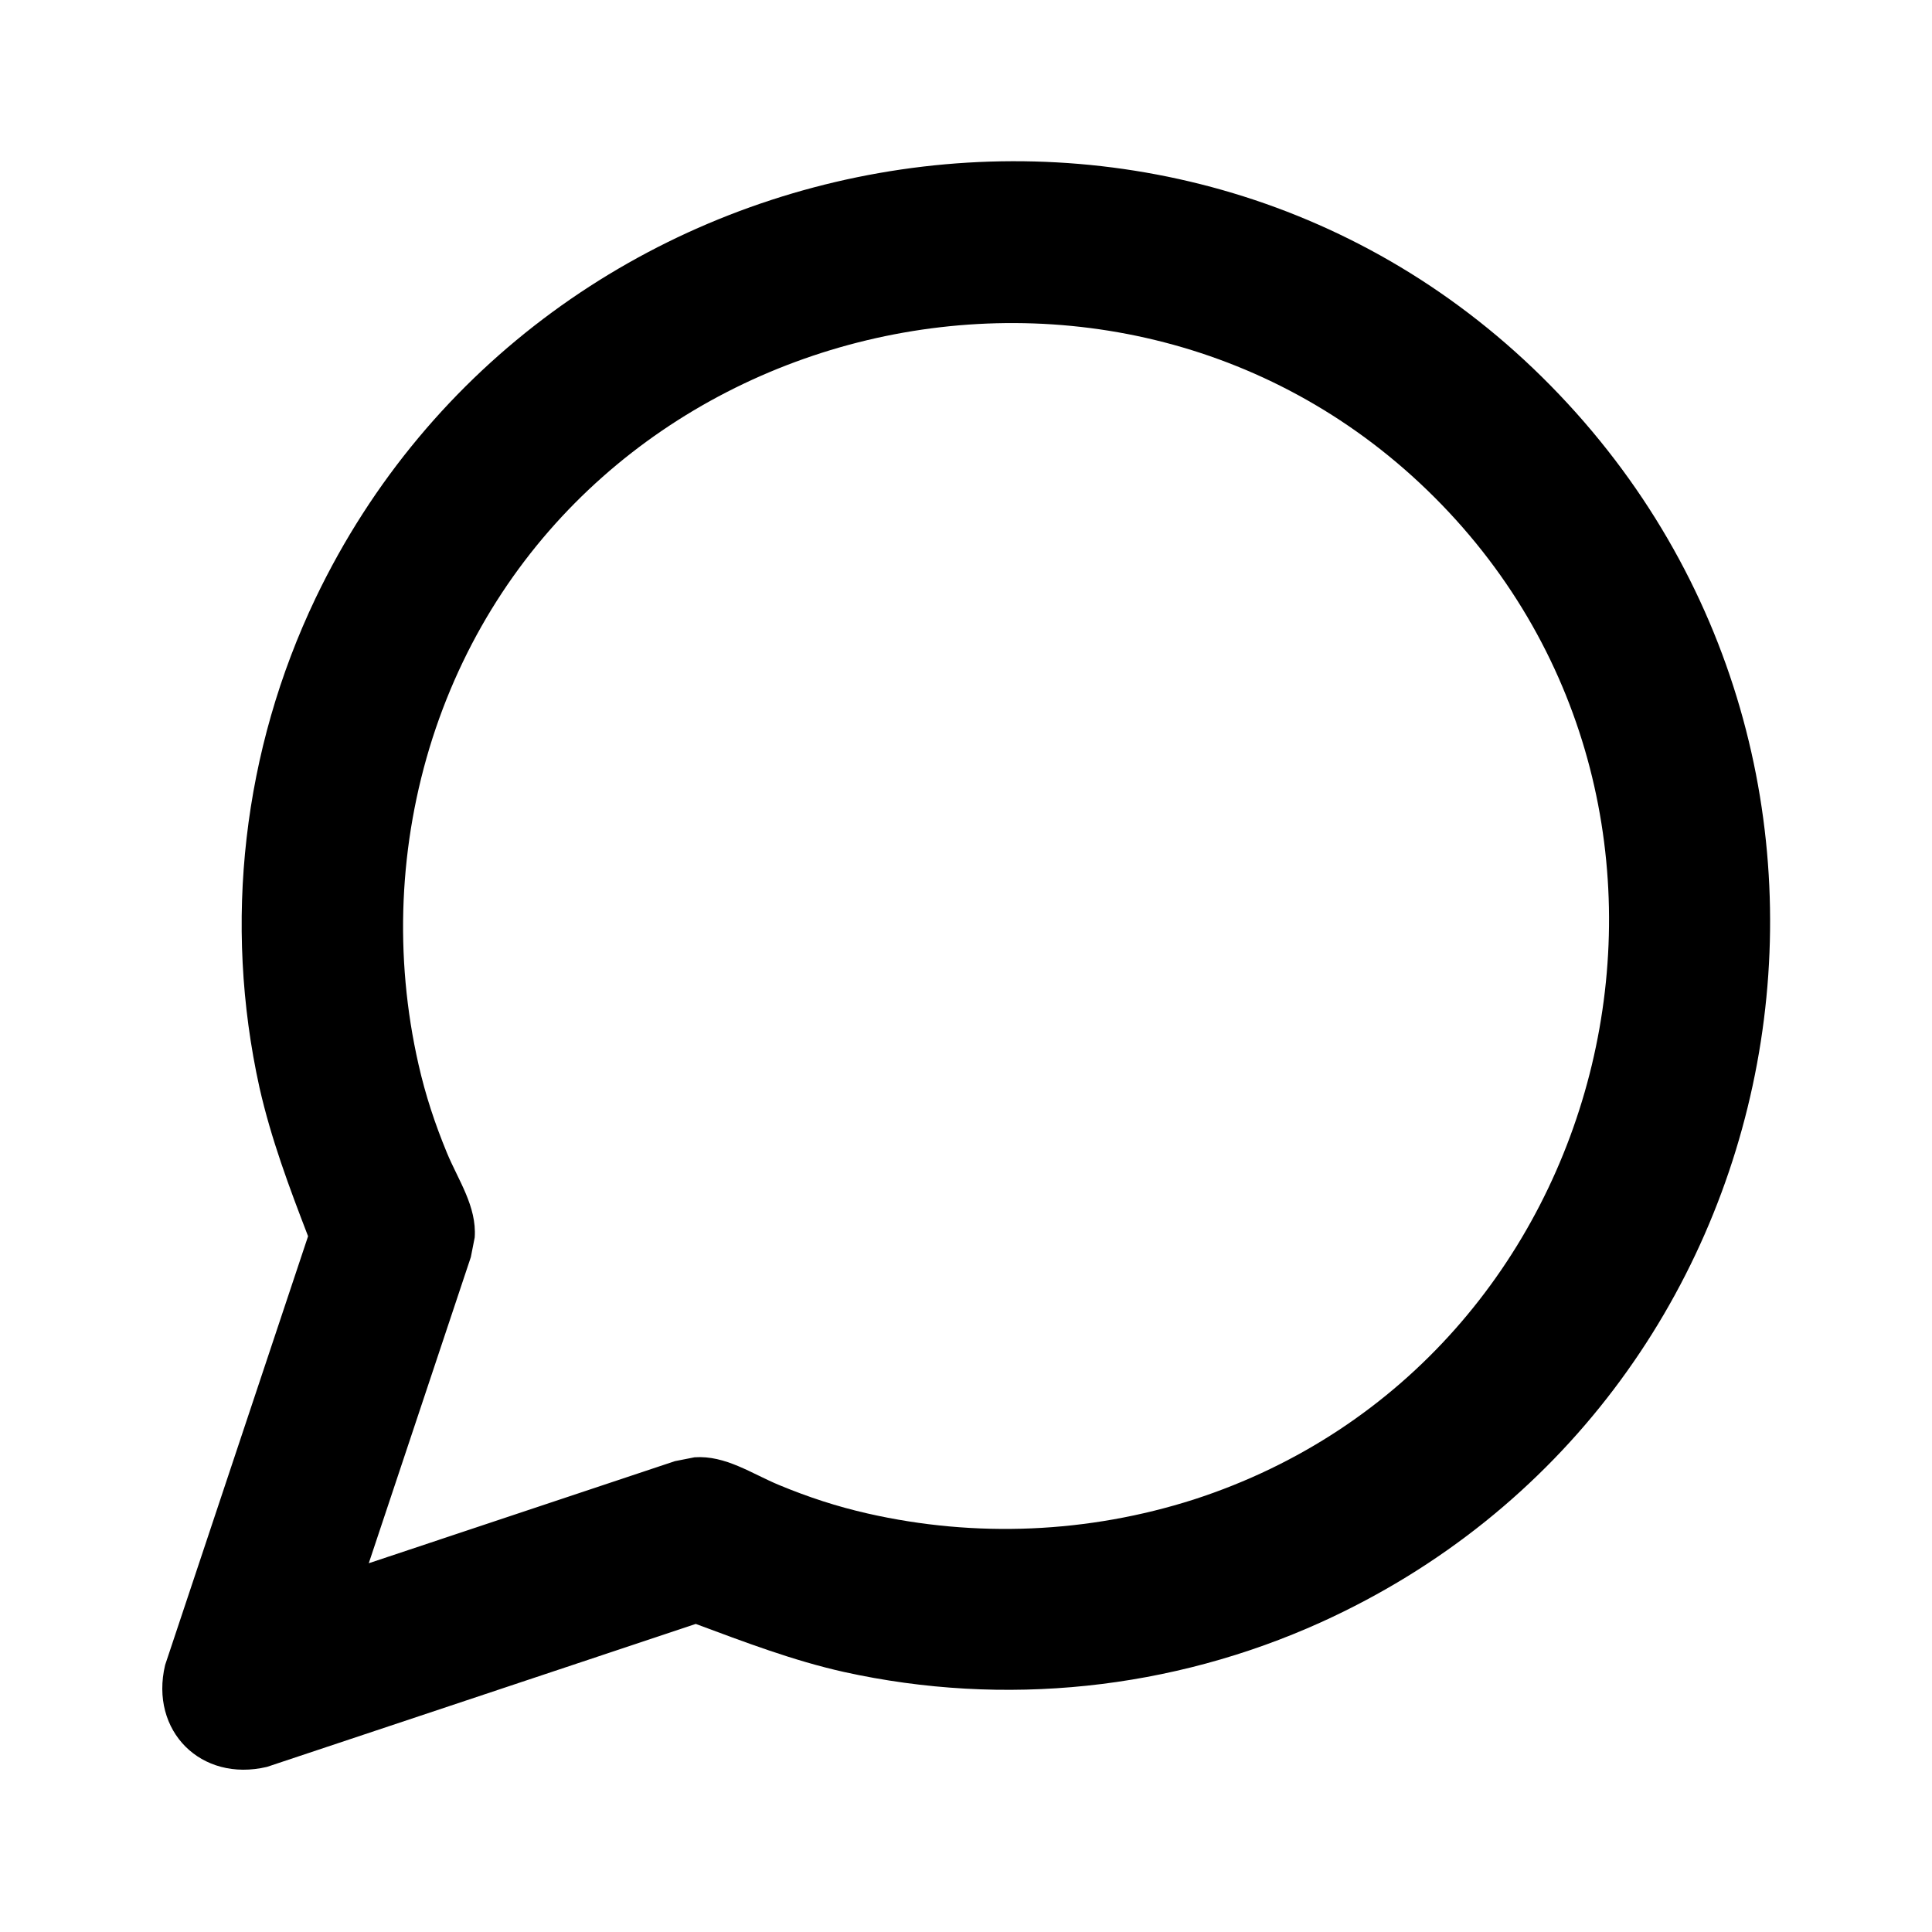
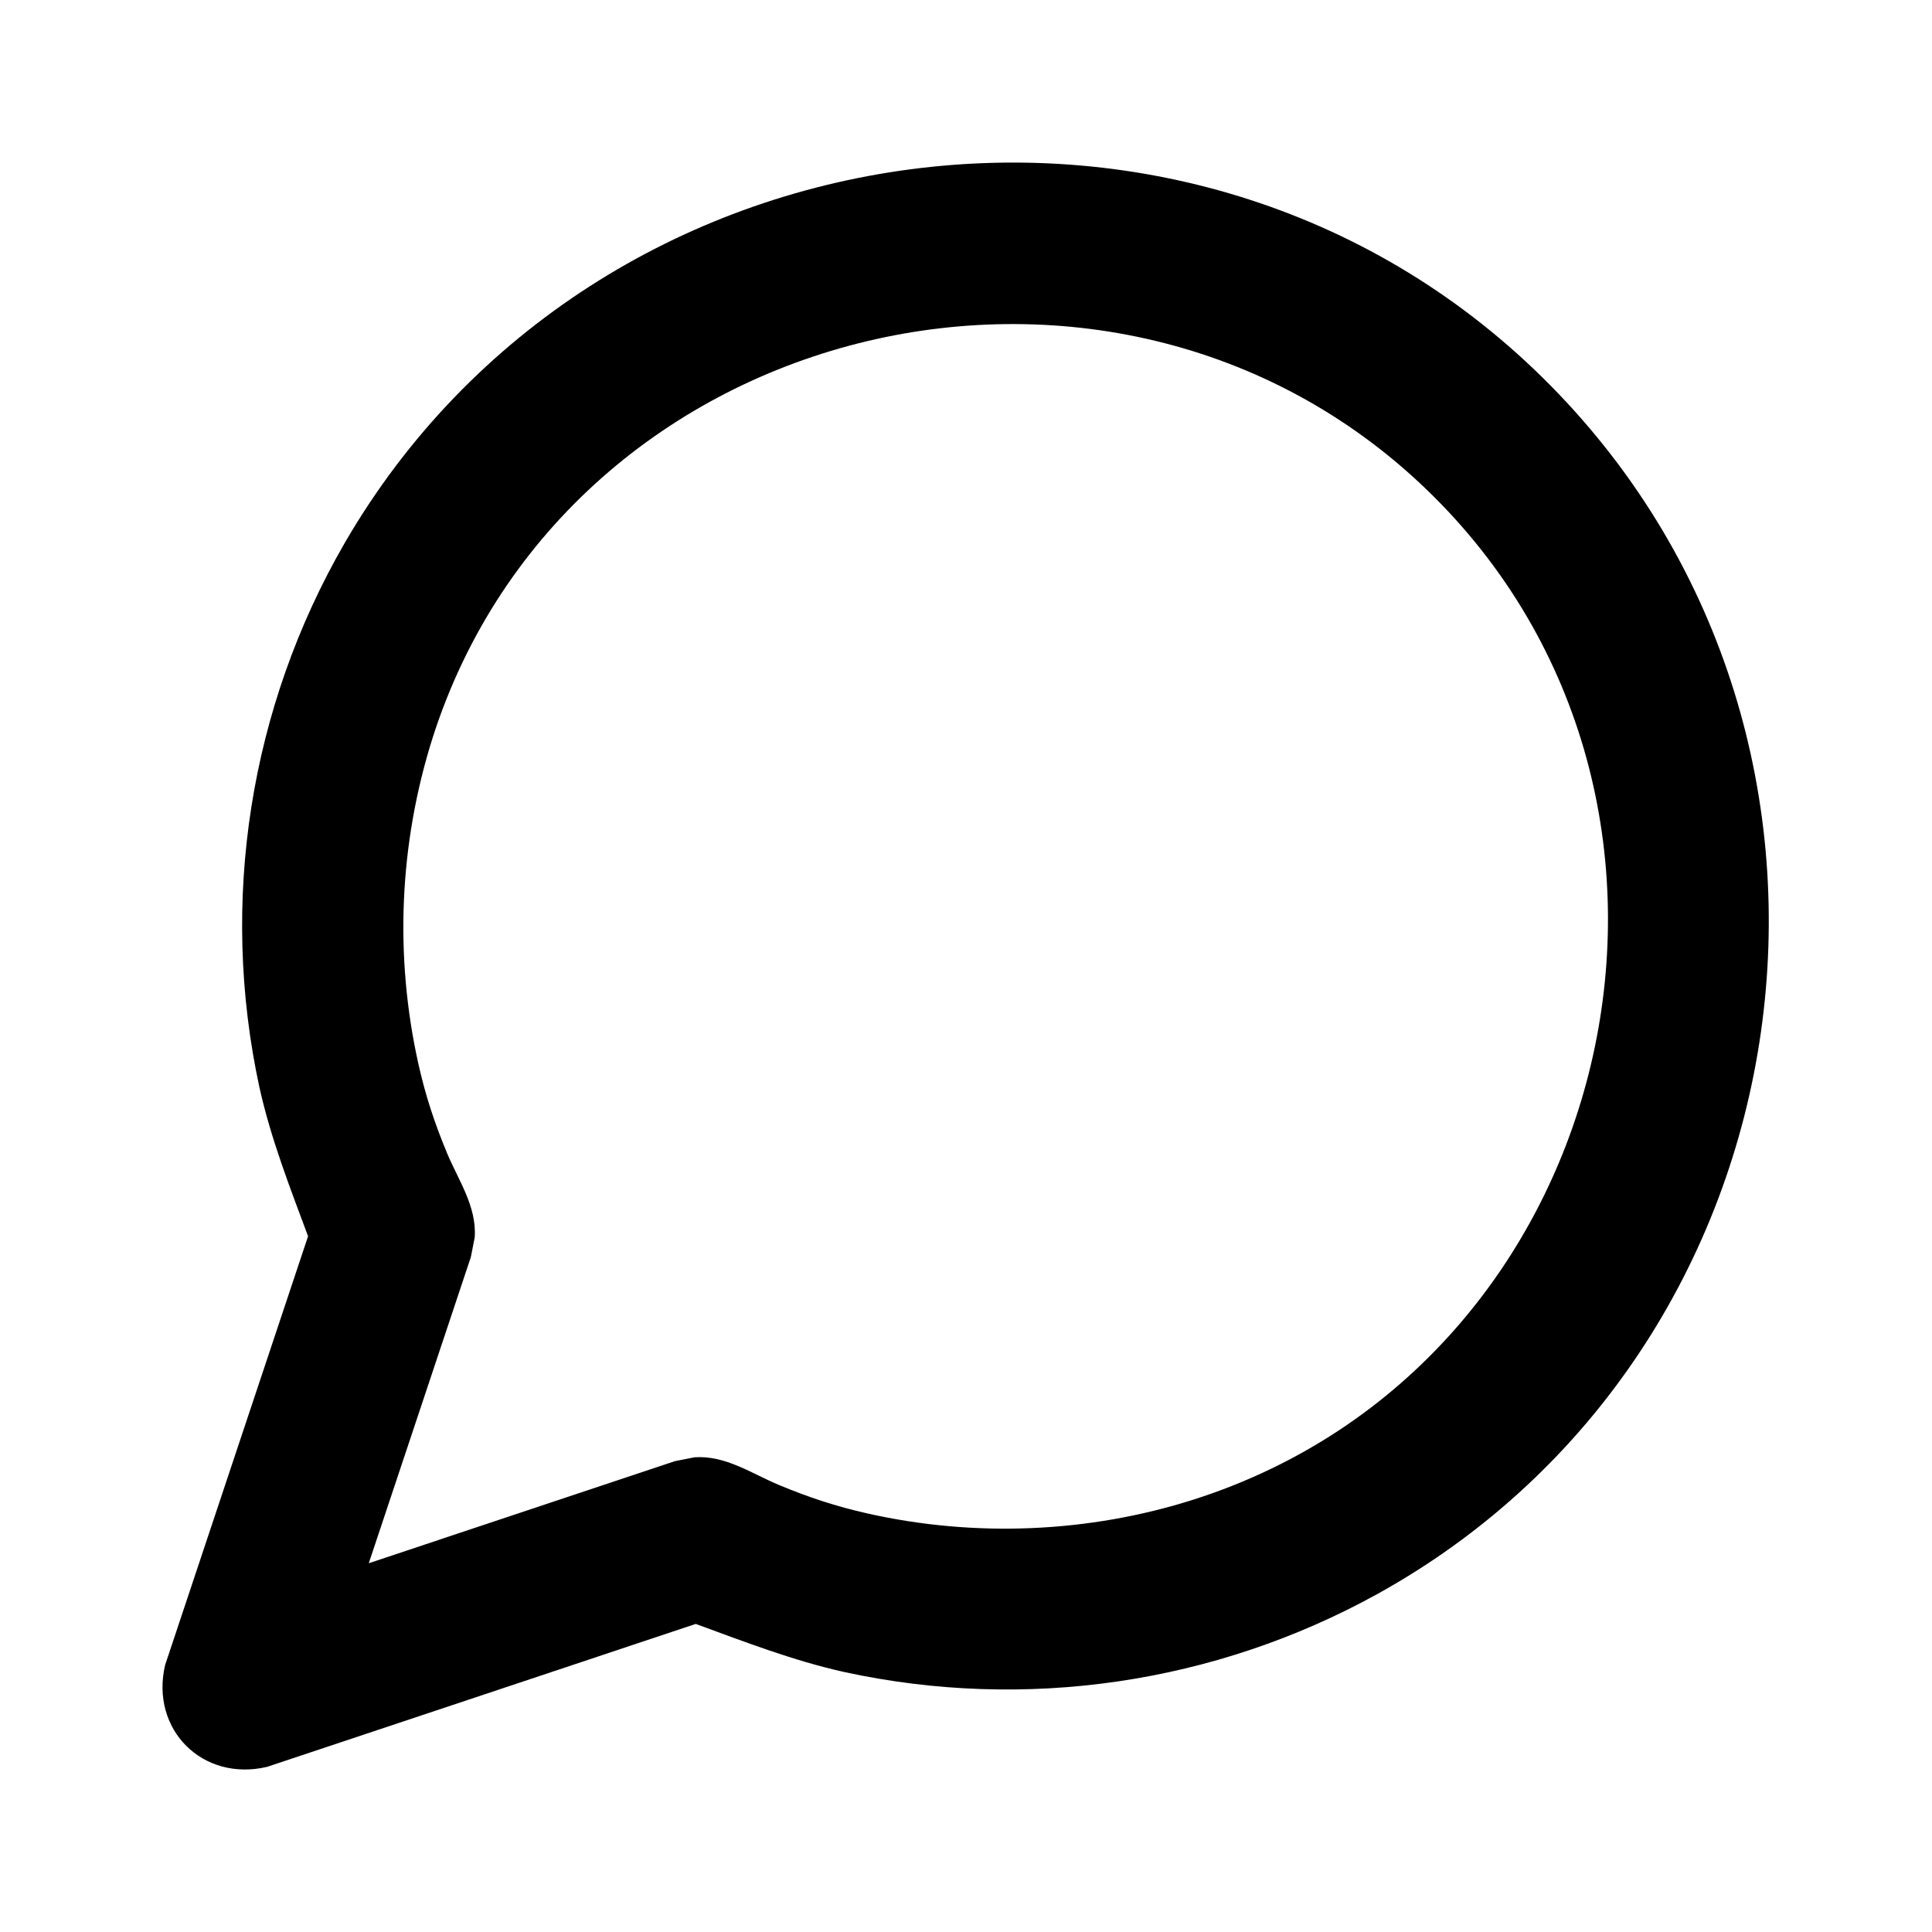
<svg xmlns="http://www.w3.org/2000/svg" width="20" height="20" fill="currentColor" class="group-hover:scale-110 transition-transform duration-300" viewBox="0 0 24 24">
-   <path d="m8.643 20.173-5.327 1.776c-.819.194-1.459-.446-1.265-1.265l1.776-5.327c-.234-.608-.46-1.211-.604-1.848a9.4 9.4 0 0 1 .698-6.08C6.735 1.555 14.659.103 19.265 4.793c4.622 4.707 3.159 12.629-2.852 15.358a9.44 9.44 0 0 1-5.928.619c-.632-.141-1.236-.372-1.842-.597m-4.062-.754 3.803-1.268.244-.048c.385-.027.712.205 1.051.345.362.15.715.266 1.098.353a7.7 7.7 0 0 0 4.054-.174c5.275-1.708 6.909-8.53 2.99-12.448-3.915-3.914-10.747-2.288-12.448 2.99a7.7 7.7 0 0 0-.174 4.054c.087.384.203.734.353 1.098.14.339.372.666.345 1.051l-.048.244Z" />
+   <path d="m8.643 20.173-5.327 1.776c-.801.187-1.452-.464-1.265-1.265l1.776-5.327c-.226-.607-.463-1.213-.604-1.848a9.5 9.5 0 0 1 1.059-6.764C7.384 1.395 14.907.37 19.265 4.793c4.373 4.438 3.302 11.986-2.154 15.008a9.52 9.52 0 0 1-6.626.969c-.632-.141-1.236-.375-1.842-.597m-4.062-.754 3.803-1.268.244-.048c.385-.027.712.204 1.051.345.371.154.706.265 1.098.353 1.334.3 2.751.242 4.054-.174 5.265-1.681 6.885-8.554 2.99-12.448-3.894-3.893-10.768-2.276-12.448 2.99a7.8 7.8 0 0 0-.174 4.054c.088.392.199.727.353 1.098.141.339.372.666.345 1.051l-.048.244Z" />
</svg>
